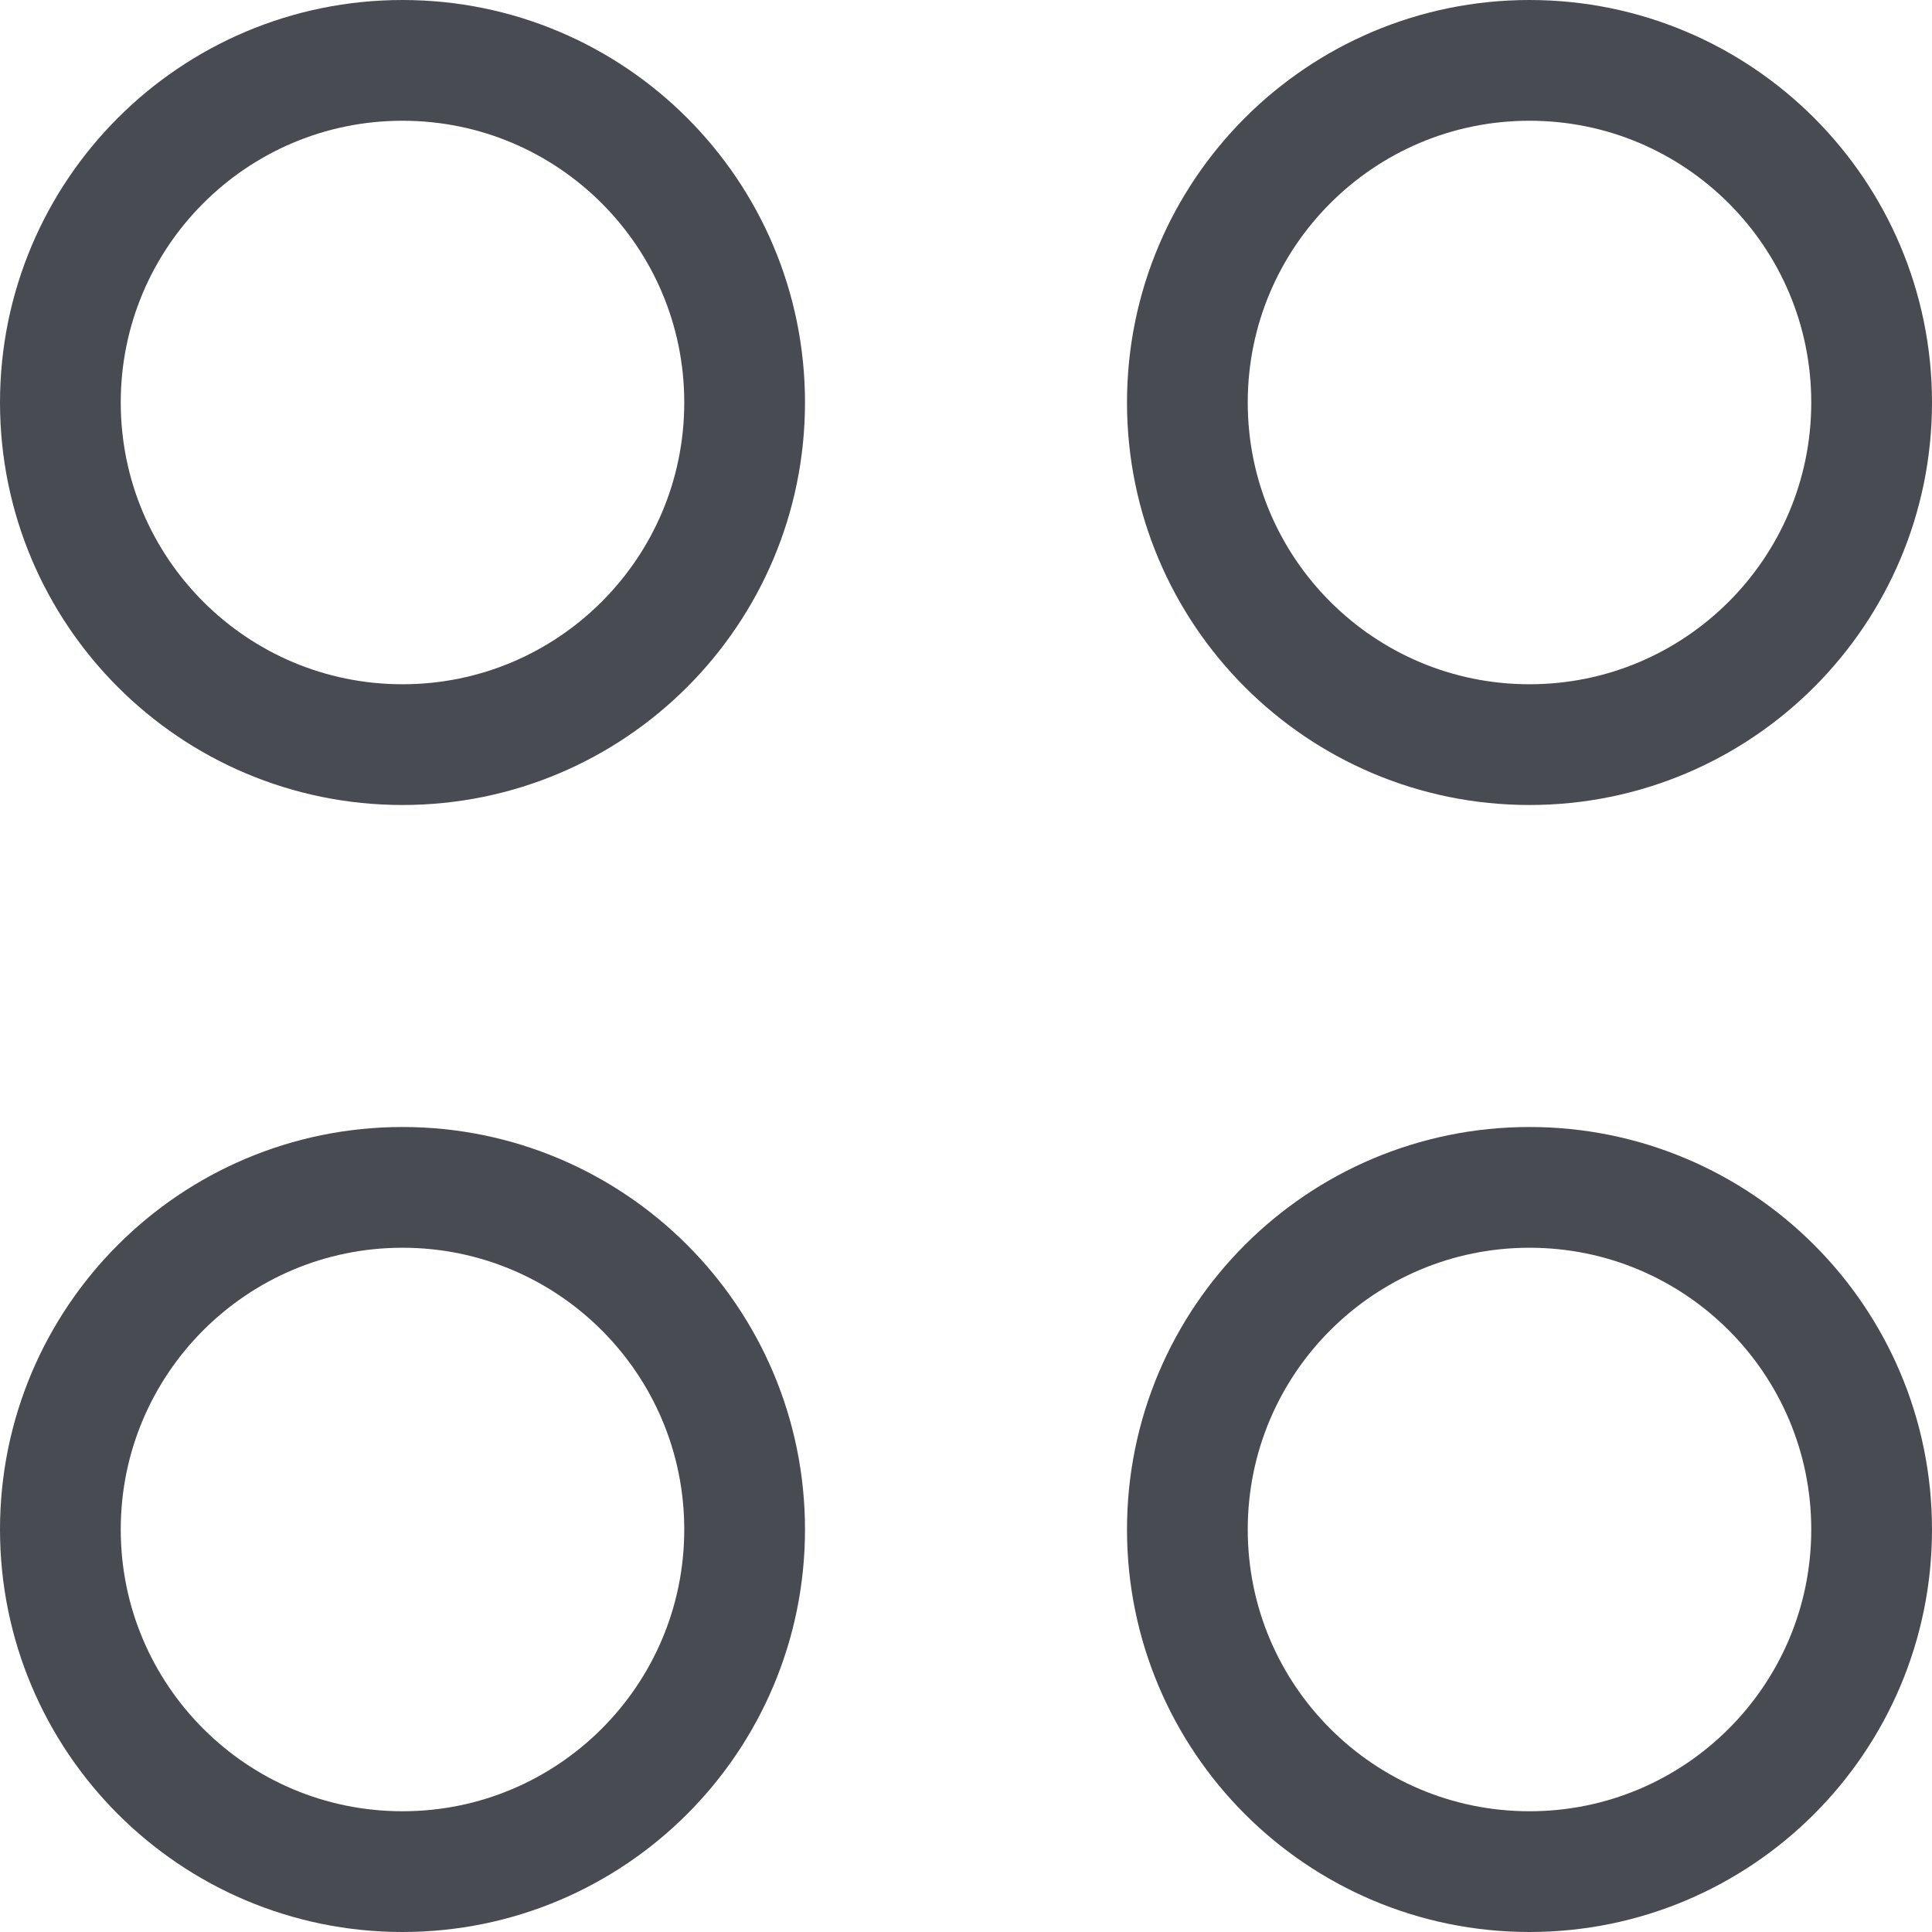
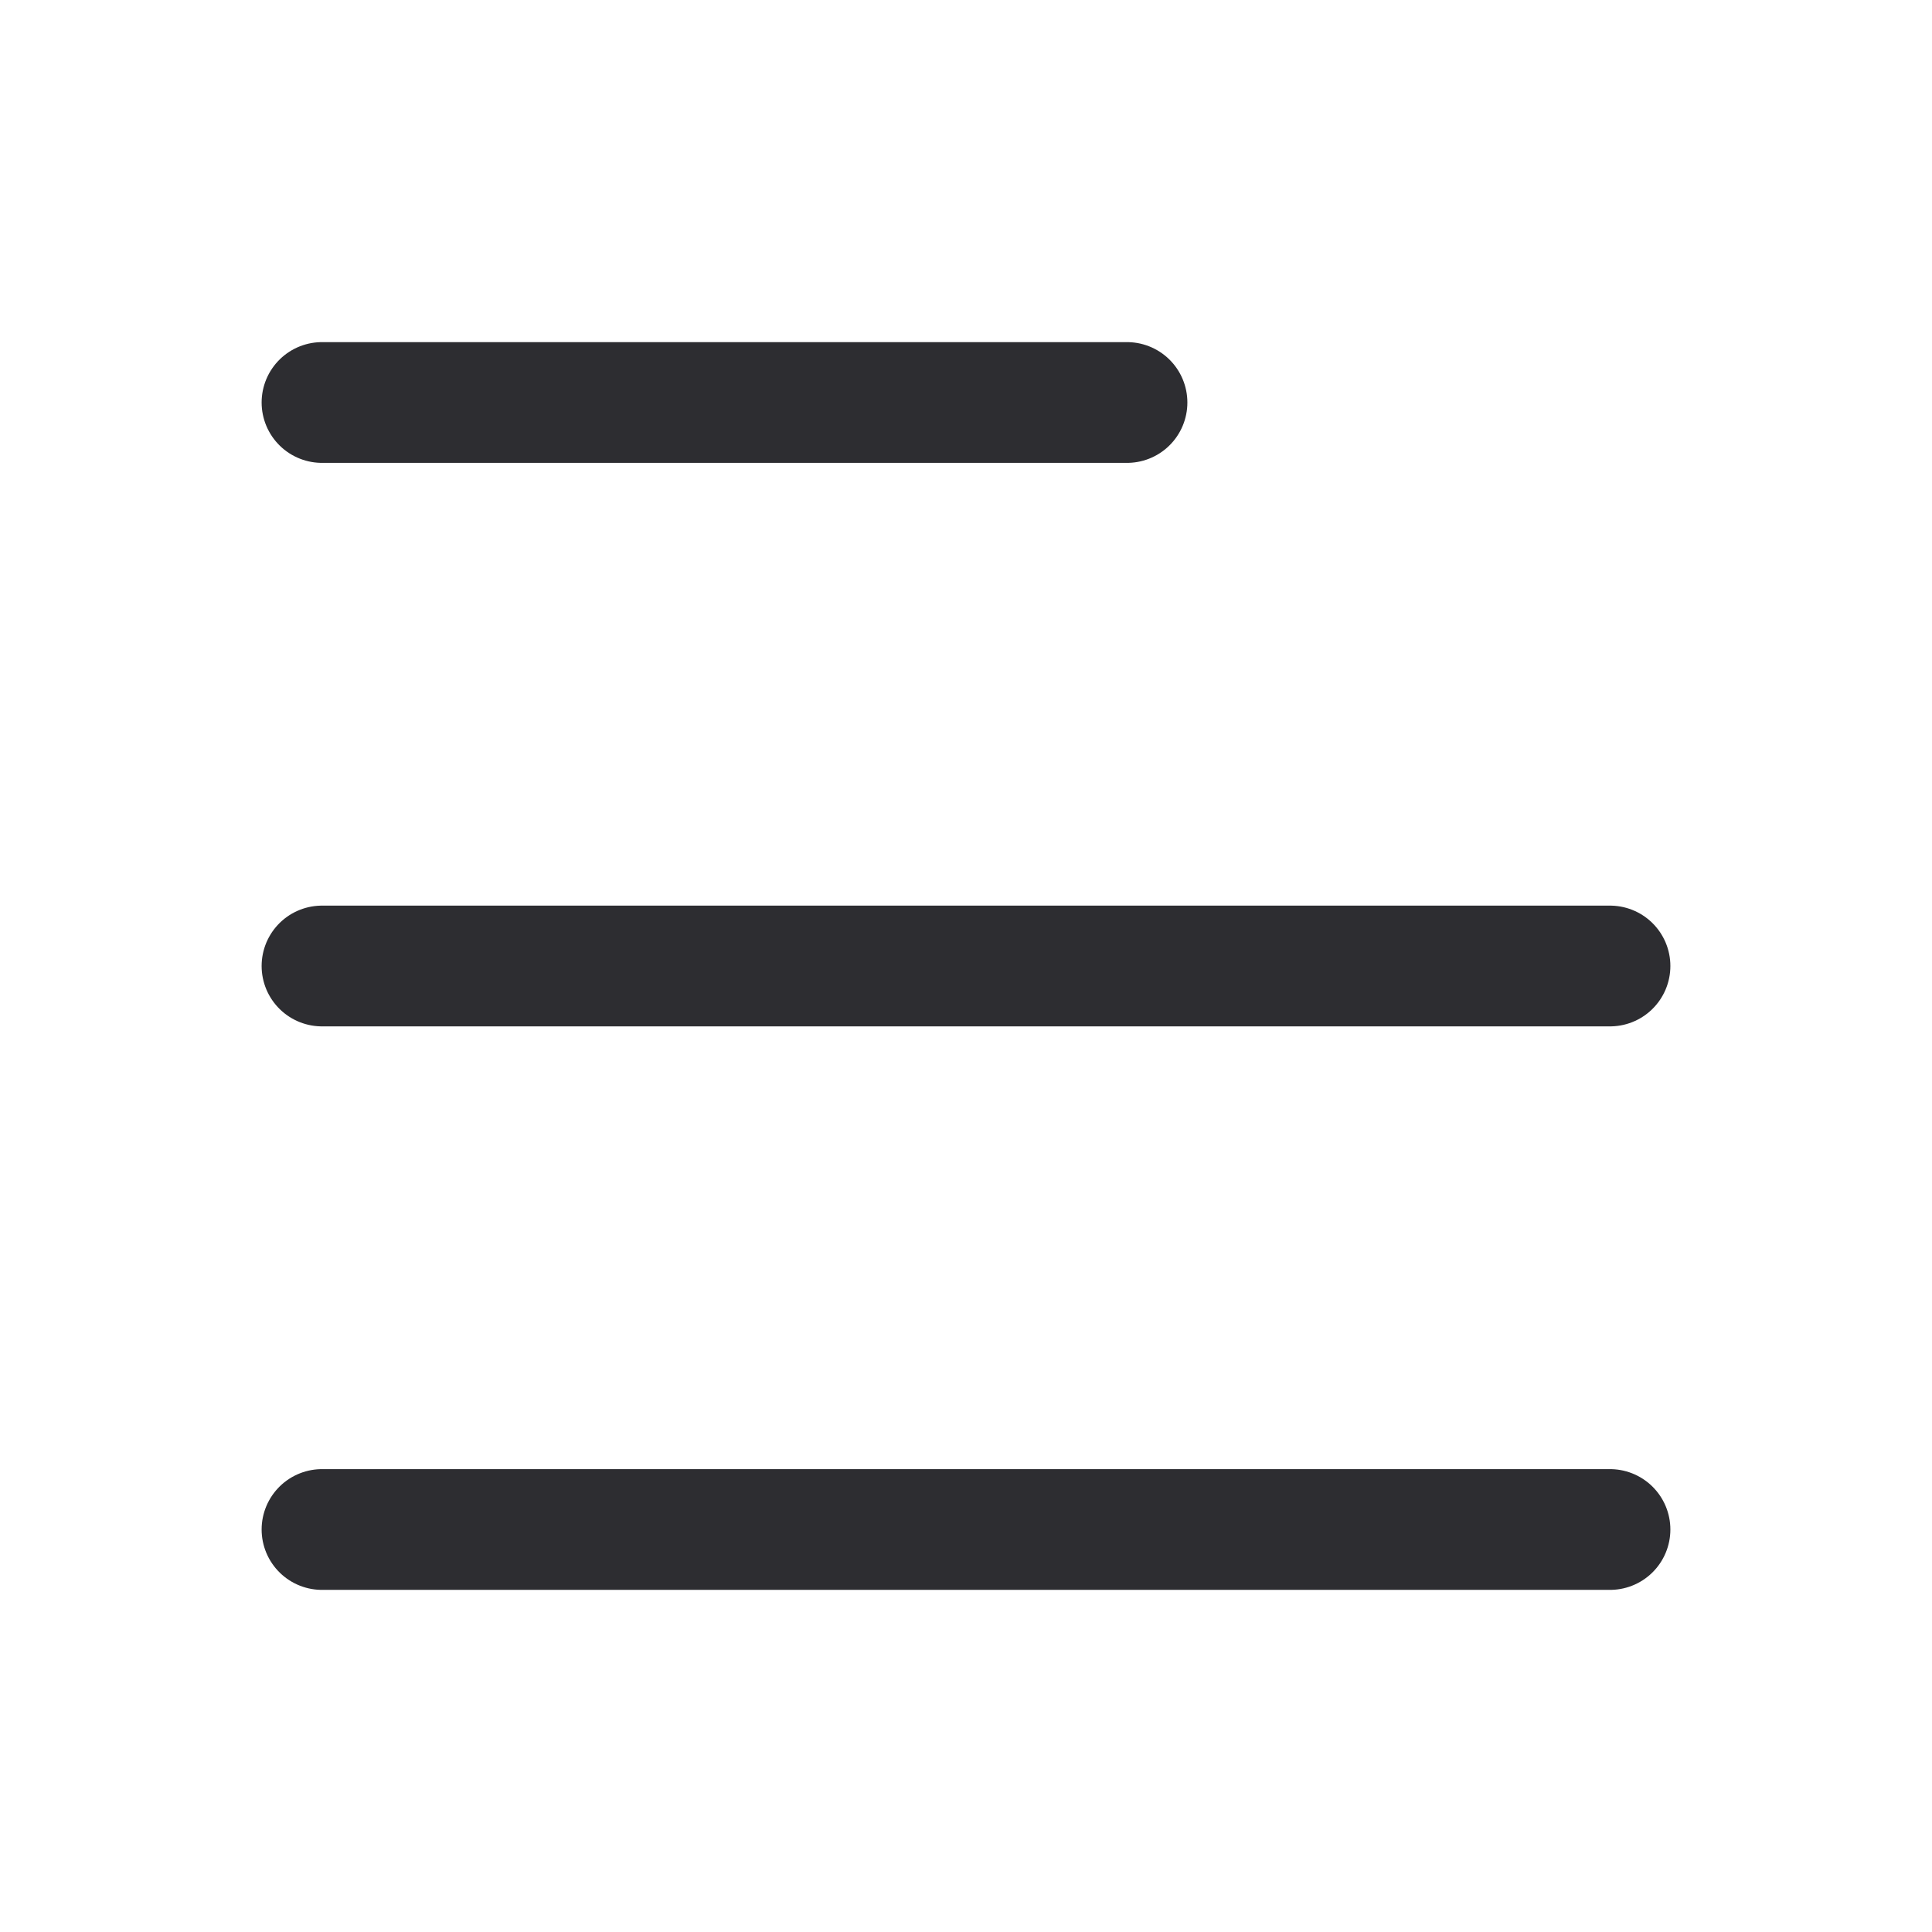
- <svg xmlns="http://www.w3.org/2000/svg" width="24" height="24" viewBox="0 0 24 24" fill="none">
-   <circle cx="5" cy="5" r="4.25" stroke="#484C52" stroke-width="1.5" />
-   <circle cx="5" cy="19" r="4.25" stroke="#484C52" stroke-width="1.5" />
-   <circle cx="19" cy="5" r="4.25" stroke="#484C52" stroke-width="1.5" />
-   <circle cx="19" cy="19" r="4.25" stroke="#484C52" stroke-width="1.5" />
+ <svg xmlns="http://www.w3.org/2000/svg" width="18" height="18" viewBox="0 0 18 18" fill="none">
+   <path d="M3 3.75H10.5M3 9H15M3 14.25H15" stroke="#2D2D31" stroke-width="1.125" stroke-linecap="round" stroke-linejoin="round" />
</svg>
